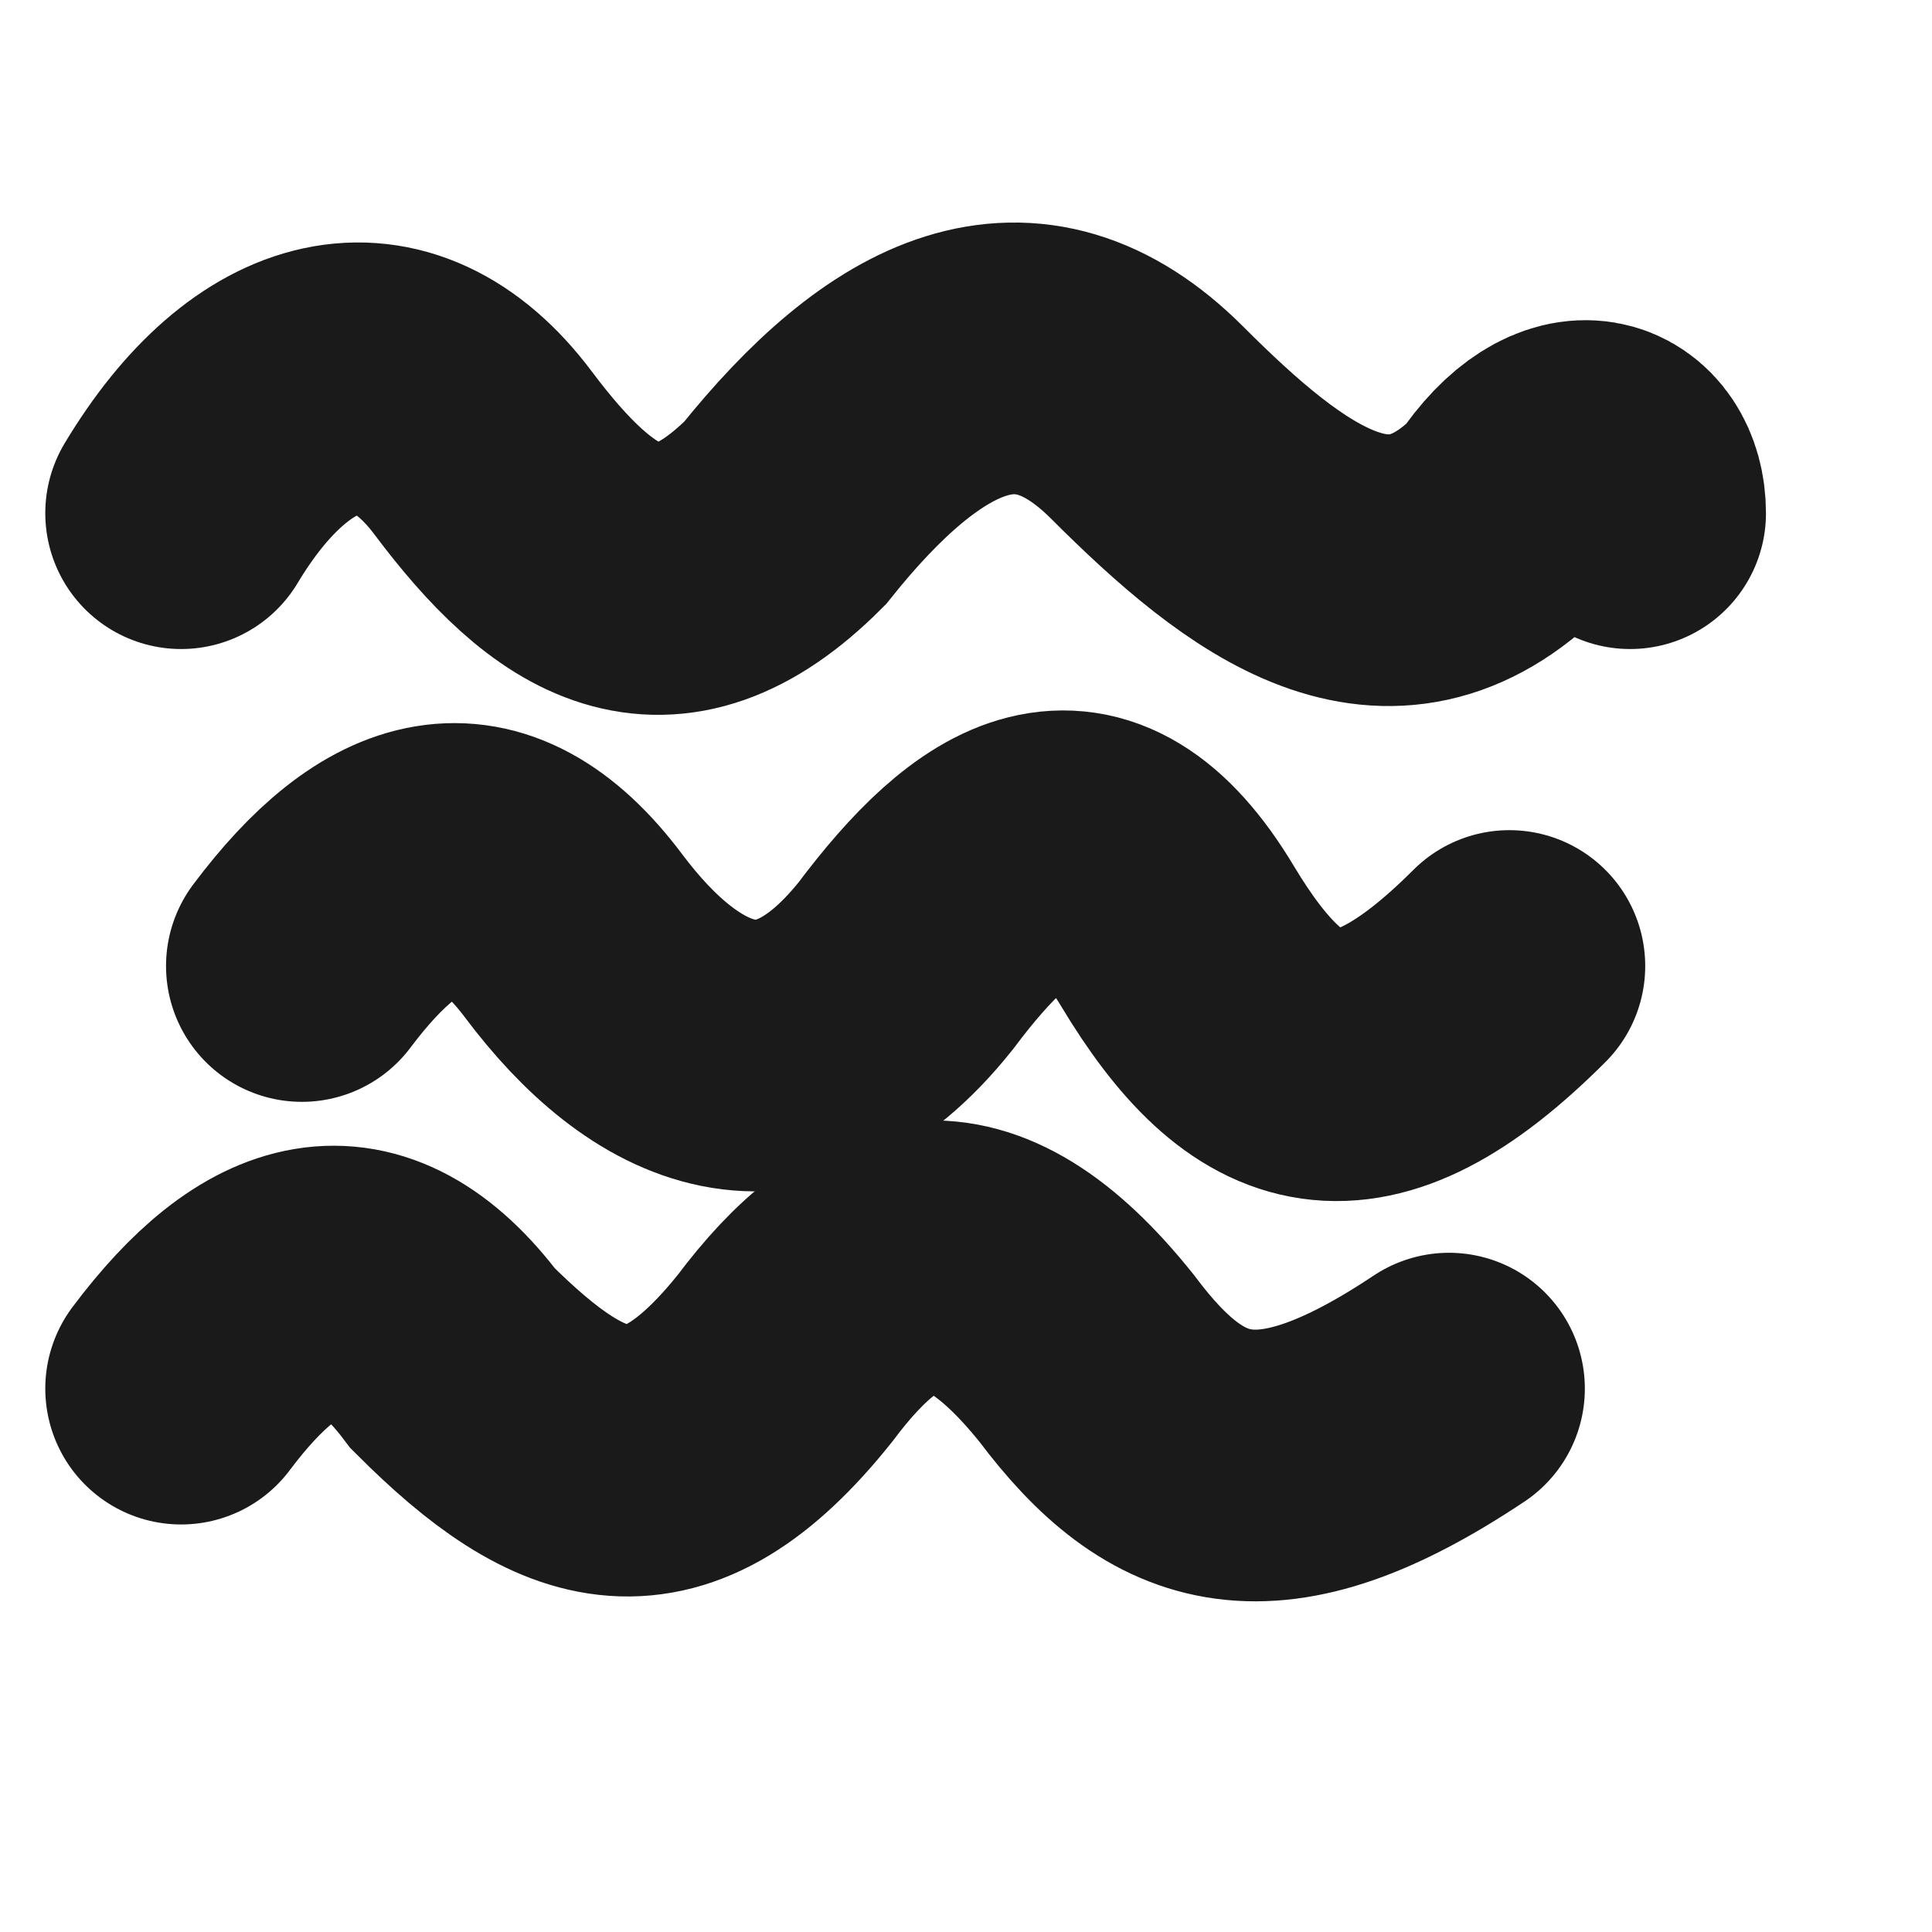
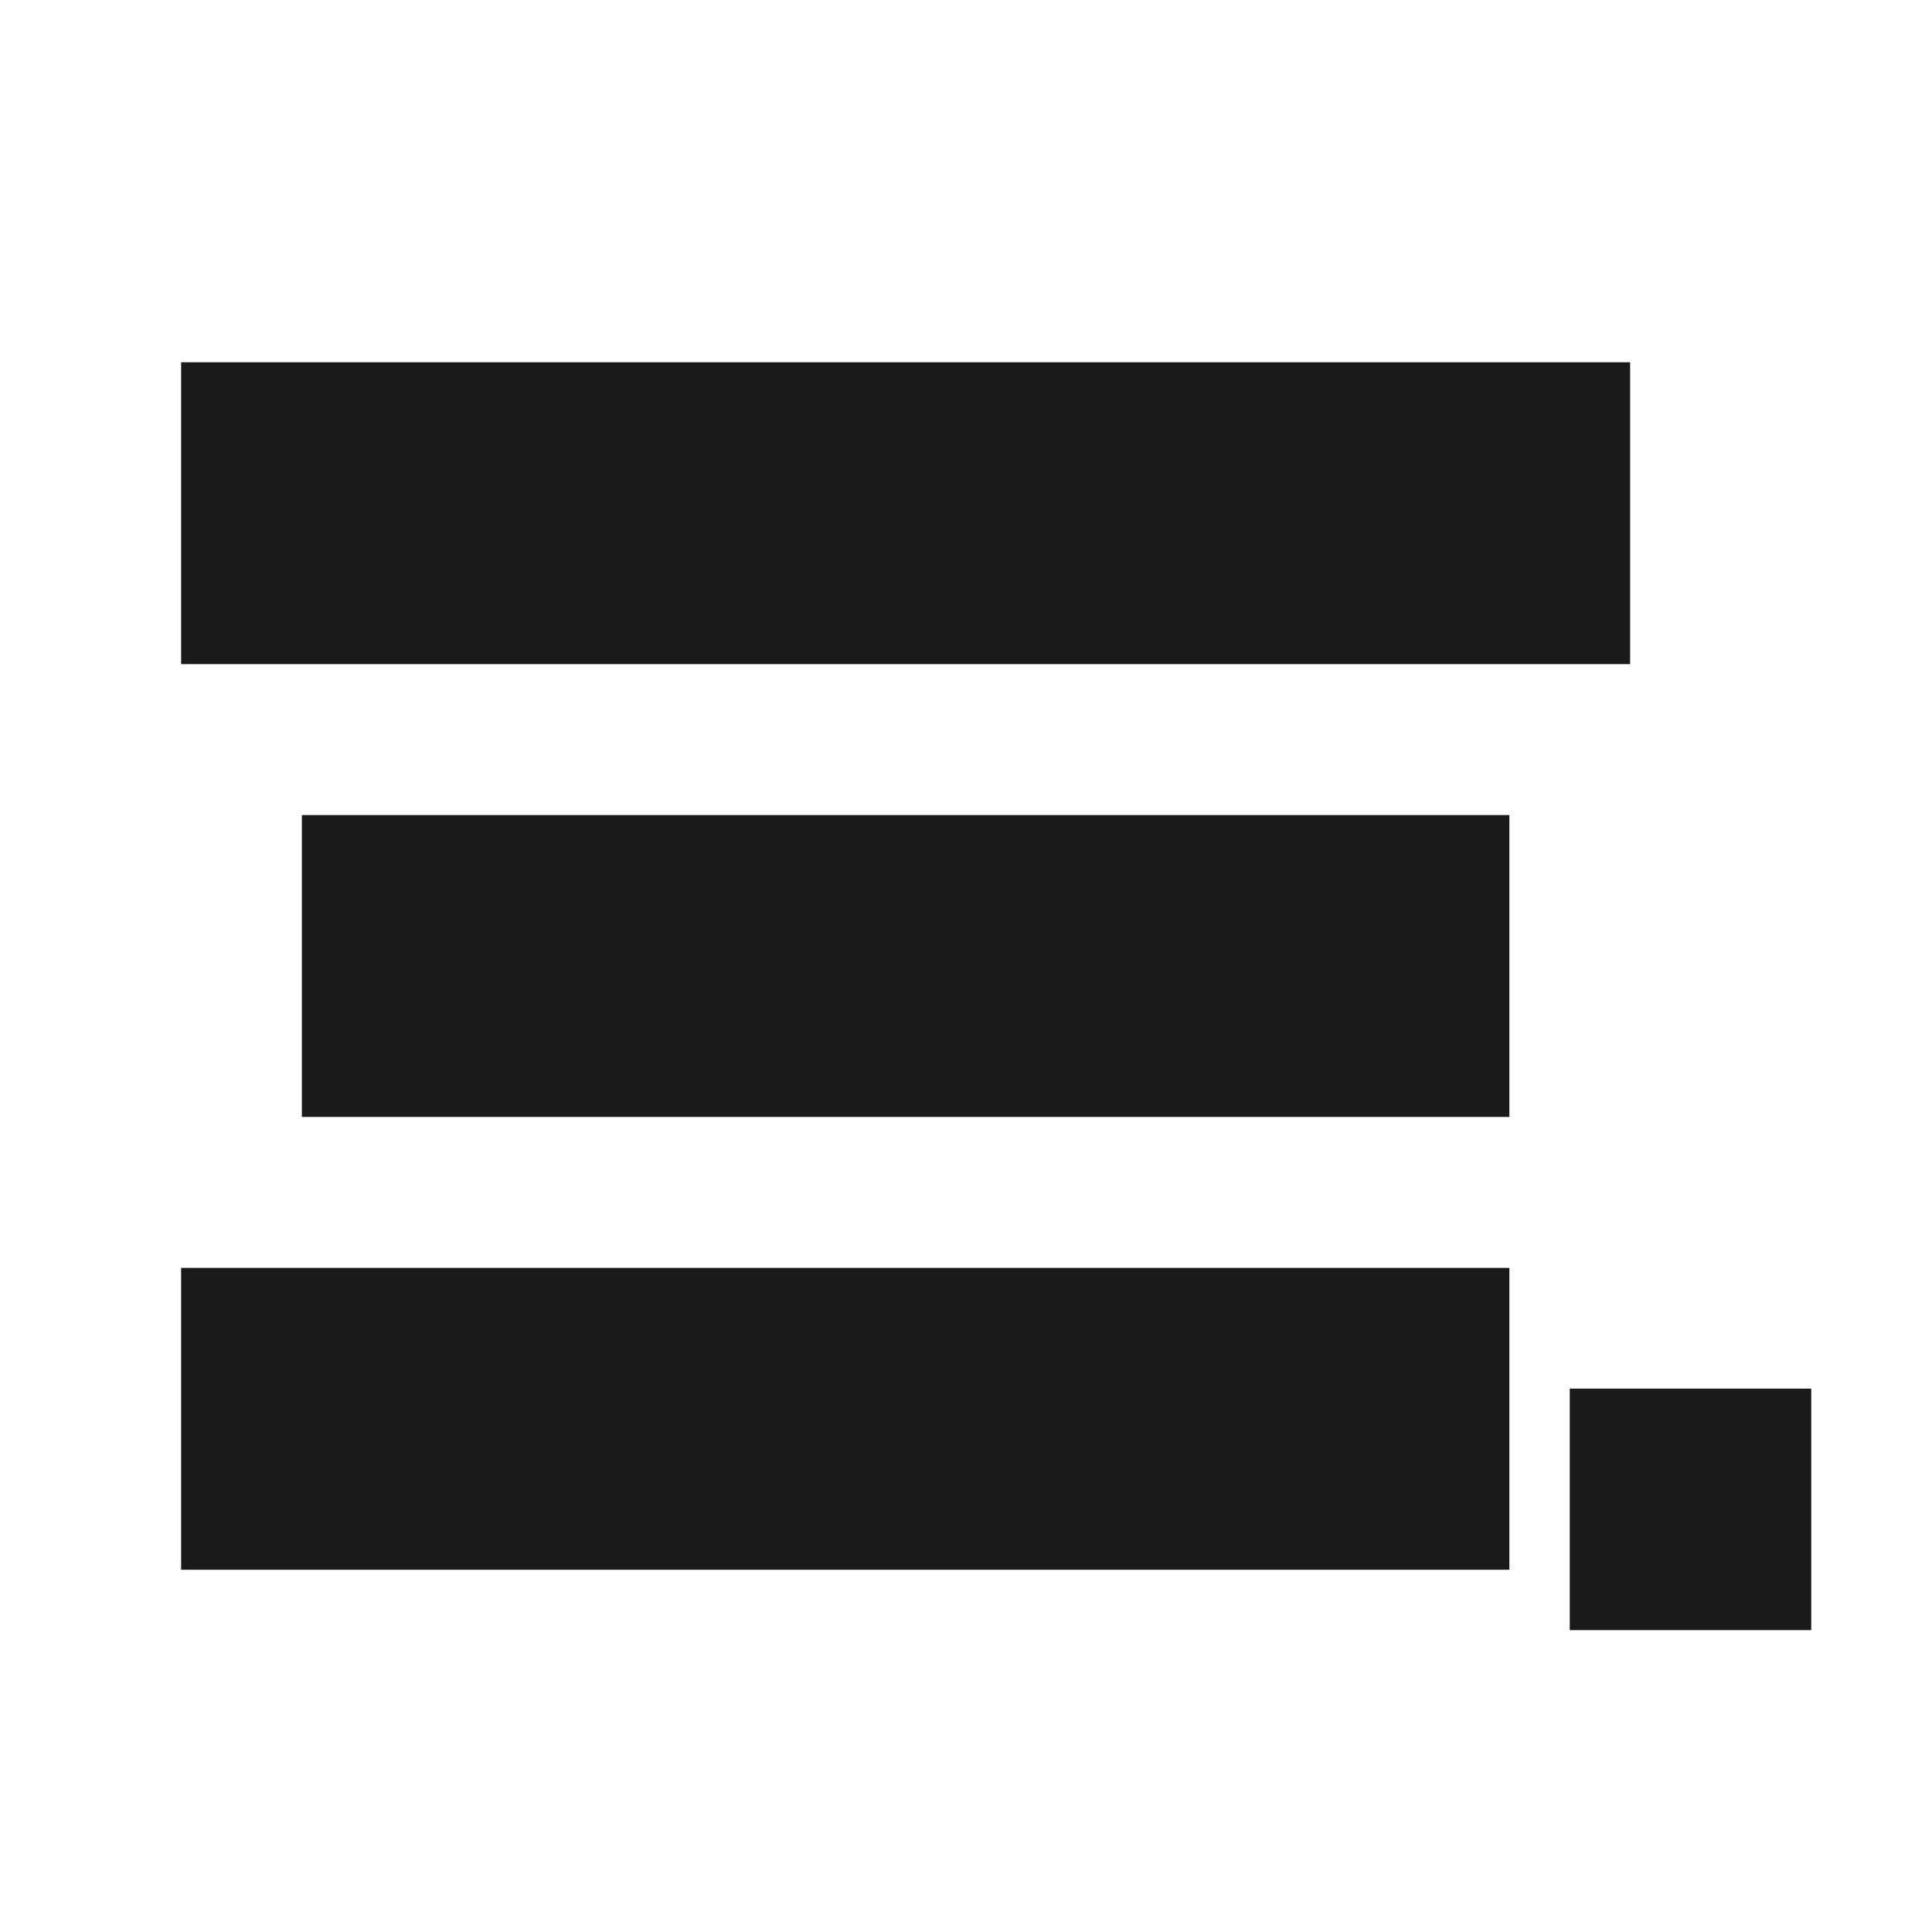
<svg xmlns="http://www.w3.org/2000/svg" viewBox="0 0 32 32" fill="none">
-   <path d="M 3,8.5 C 4.5,6 6.5,5.5 8,7.5 C 9.5,9.5 11,10.5 13,8.5 C 15,6 17,5 19,7 C 21,9 23,10.5 25,8.5 C 26,7 27,7.5 27,8.5" stroke="#1A1A1A" stroke-width="4.5" stroke-linecap="round" />
-   <path d="M 5,16 C 6.5,14 8,13.5 9.5,15.5 C 11,17.5 13,18.5 15,16 C 16.5,14 18,13 19.5,15.5 C 21,18 22.5,18.5 25,16" stroke="#1A1A1A" stroke-width="4.5" stroke-linecap="round" />
-   <path d="M 3,23 C 4.5,21 6,20.5 7.5,22.5 C 9.5,24.5 11,25 13,22.5 C 14.5,20.5 16,20 18,22.5 C 19.5,24.5 21,25 24,23" stroke="#1A1A1A" stroke-width="4.5" stroke-linecap="round" />
+   <rect x="3" y="6" width="24" height="5" fill="#1A1A1A" />
+   <rect x="5" y="13.5" width="20" height="5" fill="#1A1A1A" />
+   <rect x="3" y="21" width="22" height="5" fill="#1A1A1A" />
+   <rect x="26" y="23" width="4" height="4" fill="#1A1A1A" />
</svg>
